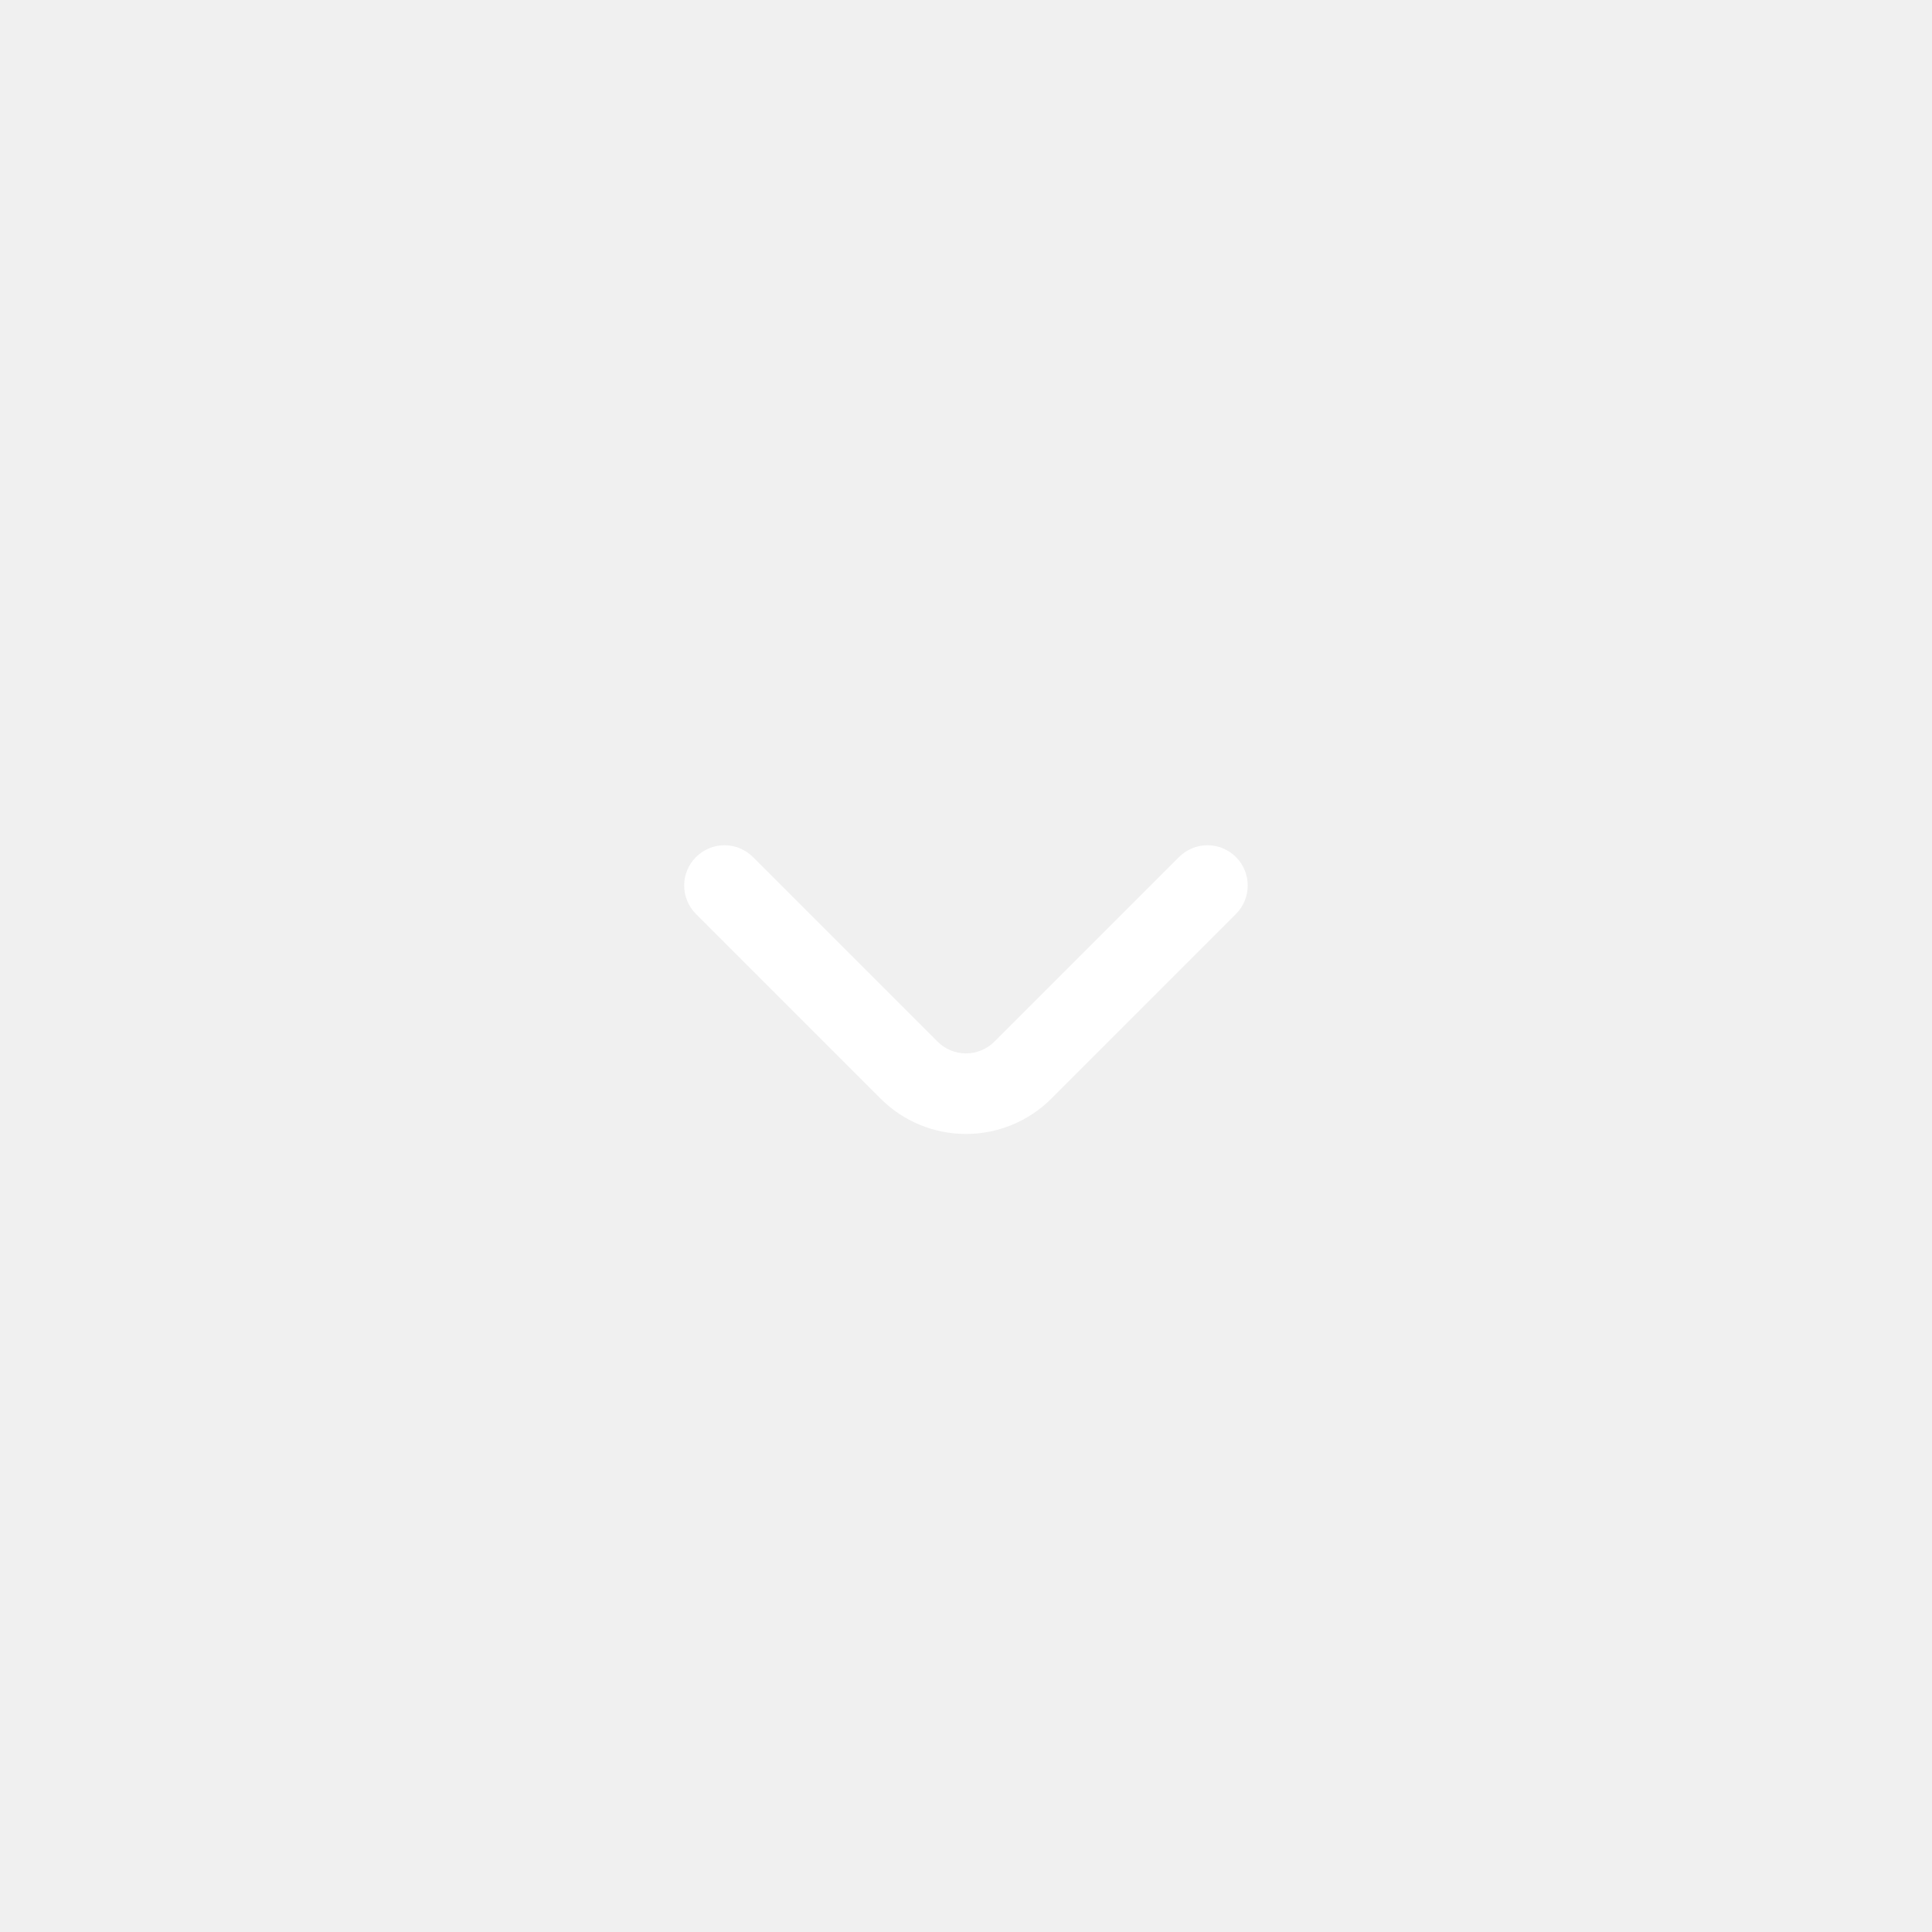
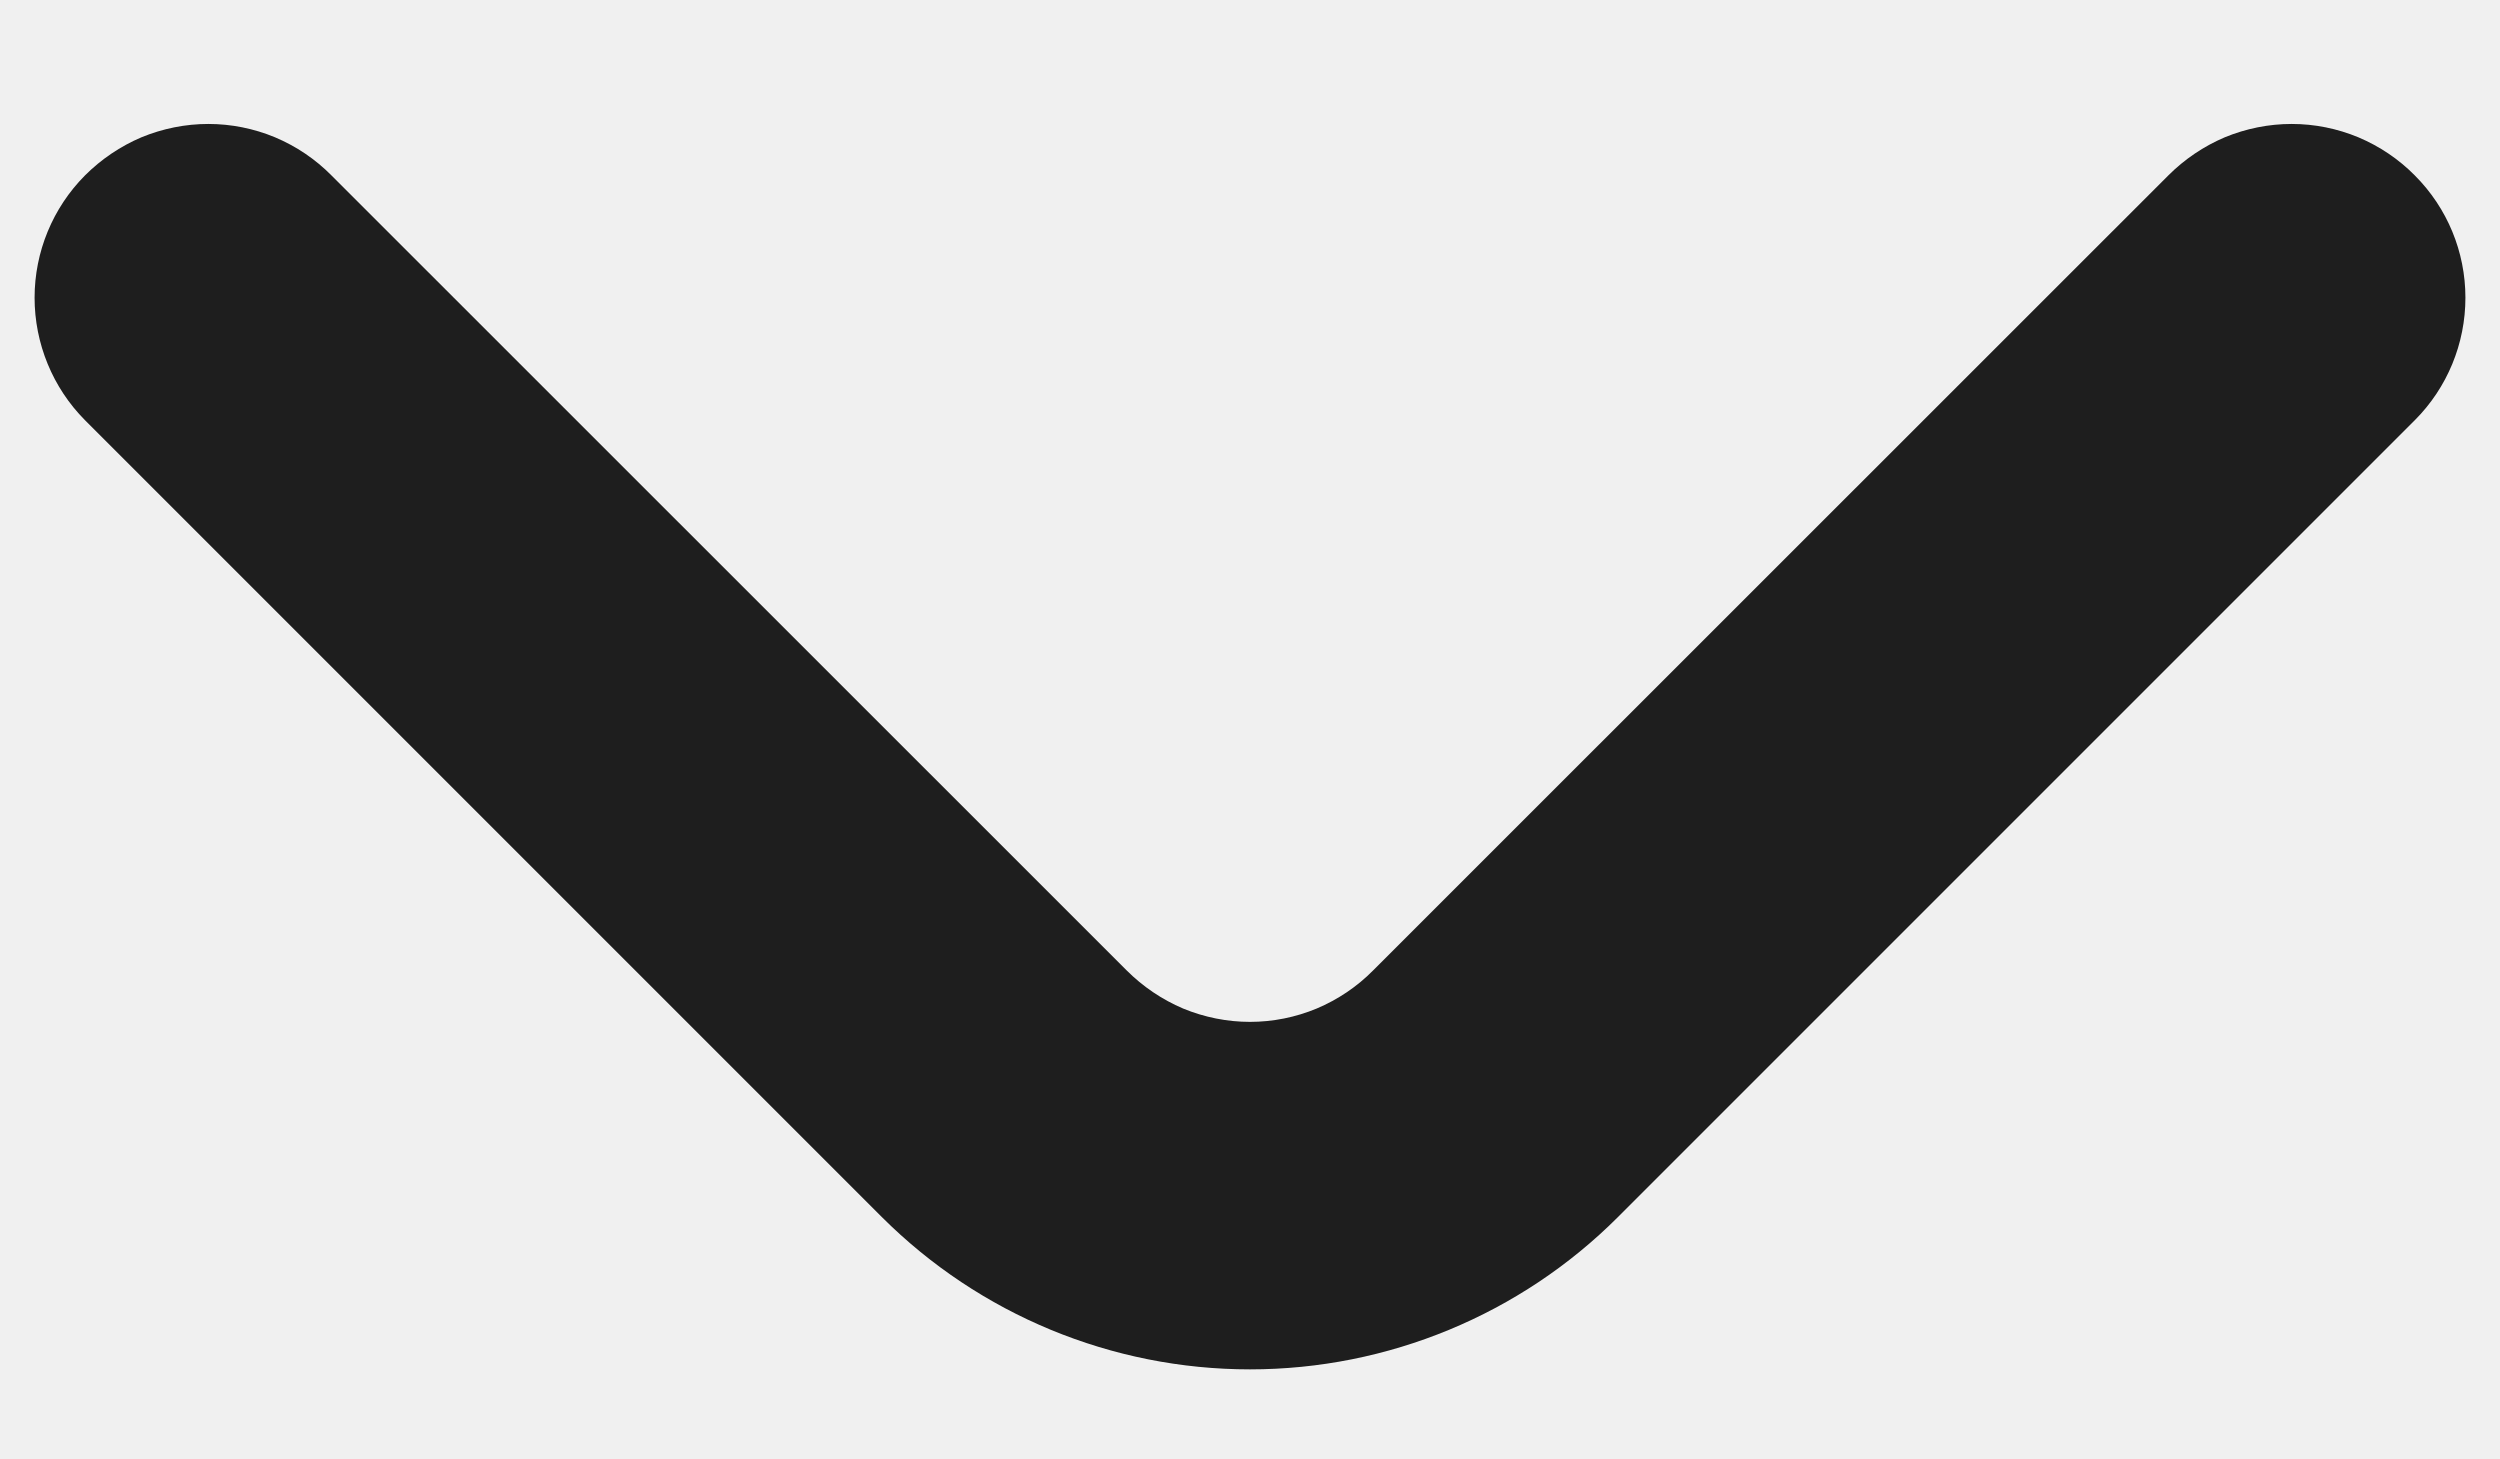
- <svg xmlns="http://www.w3.org/2000/svg" width="32" height="32" viewBox="0 0 32 32" fill="none">
-   <path d="M20.473 14.197C20.411 14.135 20.337 14.085 20.256 14.051C20.174 14.017 20.087 14 19.999 14C19.911 14 19.824 14.017 19.743 14.051C19.662 14.085 19.588 14.135 19.526 14.197L16.473 17.25C16.411 17.313 16.337 17.363 16.256 17.396C16.174 17.43 16.087 17.448 15.999 17.448C15.911 17.448 15.824 17.43 15.743 17.396C15.662 17.363 15.588 17.313 15.526 17.25L12.473 14.197C12.411 14.135 12.337 14.085 12.256 14.051C12.174 14.017 12.087 14 11.999 14C11.911 14 11.824 14.017 11.743 14.051C11.662 14.085 11.588 14.135 11.526 14.197C11.402 14.322 11.332 14.491 11.332 14.667C11.332 14.843 11.402 15.012 11.526 15.137L14.586 18.197C14.961 18.572 15.469 18.782 15.999 18.782C16.529 18.782 17.038 18.572 17.413 18.197L20.473 15.137C20.597 15.012 20.666 14.843 20.666 14.667C20.666 14.491 20.597 14.322 20.473 14.197Z" fill="white" />
+ <svg xmlns="http://www.w3.org/2000/svg" width="12" height="7" viewBox="0 0 12 7" fill="none">
+   <path d="M11.591 0.842C11.514 0.764 11.422 0.702 11.32 0.659C11.219 0.617 11.11 0.595 11 0.595C10.89 0.595 10.781 0.617 10.679 0.659C10.578 0.702 10.486 0.764 10.408 0.842L6.591 4.658C6.514 4.736 6.422 4.798 6.32 4.841C6.219 4.883 6.11 4.905 6 4.905C5.89 4.905 5.781 4.883 5.679 4.841C5.578 4.798 5.486 4.736 5.408 4.658L1.591 0.842C1.514 0.764 1.422 0.702 1.32 0.659C1.219 0.617 1.11 0.595 1 0.595C0.89 0.595 0.781 0.617 0.679 0.659C0.578 0.702 0.486 0.764 0.408 0.842C0.253 0.998 0.166 1.209 0.166 1.429C0.166 1.649 0.253 1.861 0.408 2.017L4.233 5.842C4.702 6.31 5.337 6.573 6 6.573C6.662 6.573 7.298 6.31 7.766 5.842L11.591 2.017C11.747 1.861 11.834 1.649 11.834 1.429C11.834 1.209 11.747 0.998 11.591 0.842Z" fill="#1E1E1E" />
</svg>
